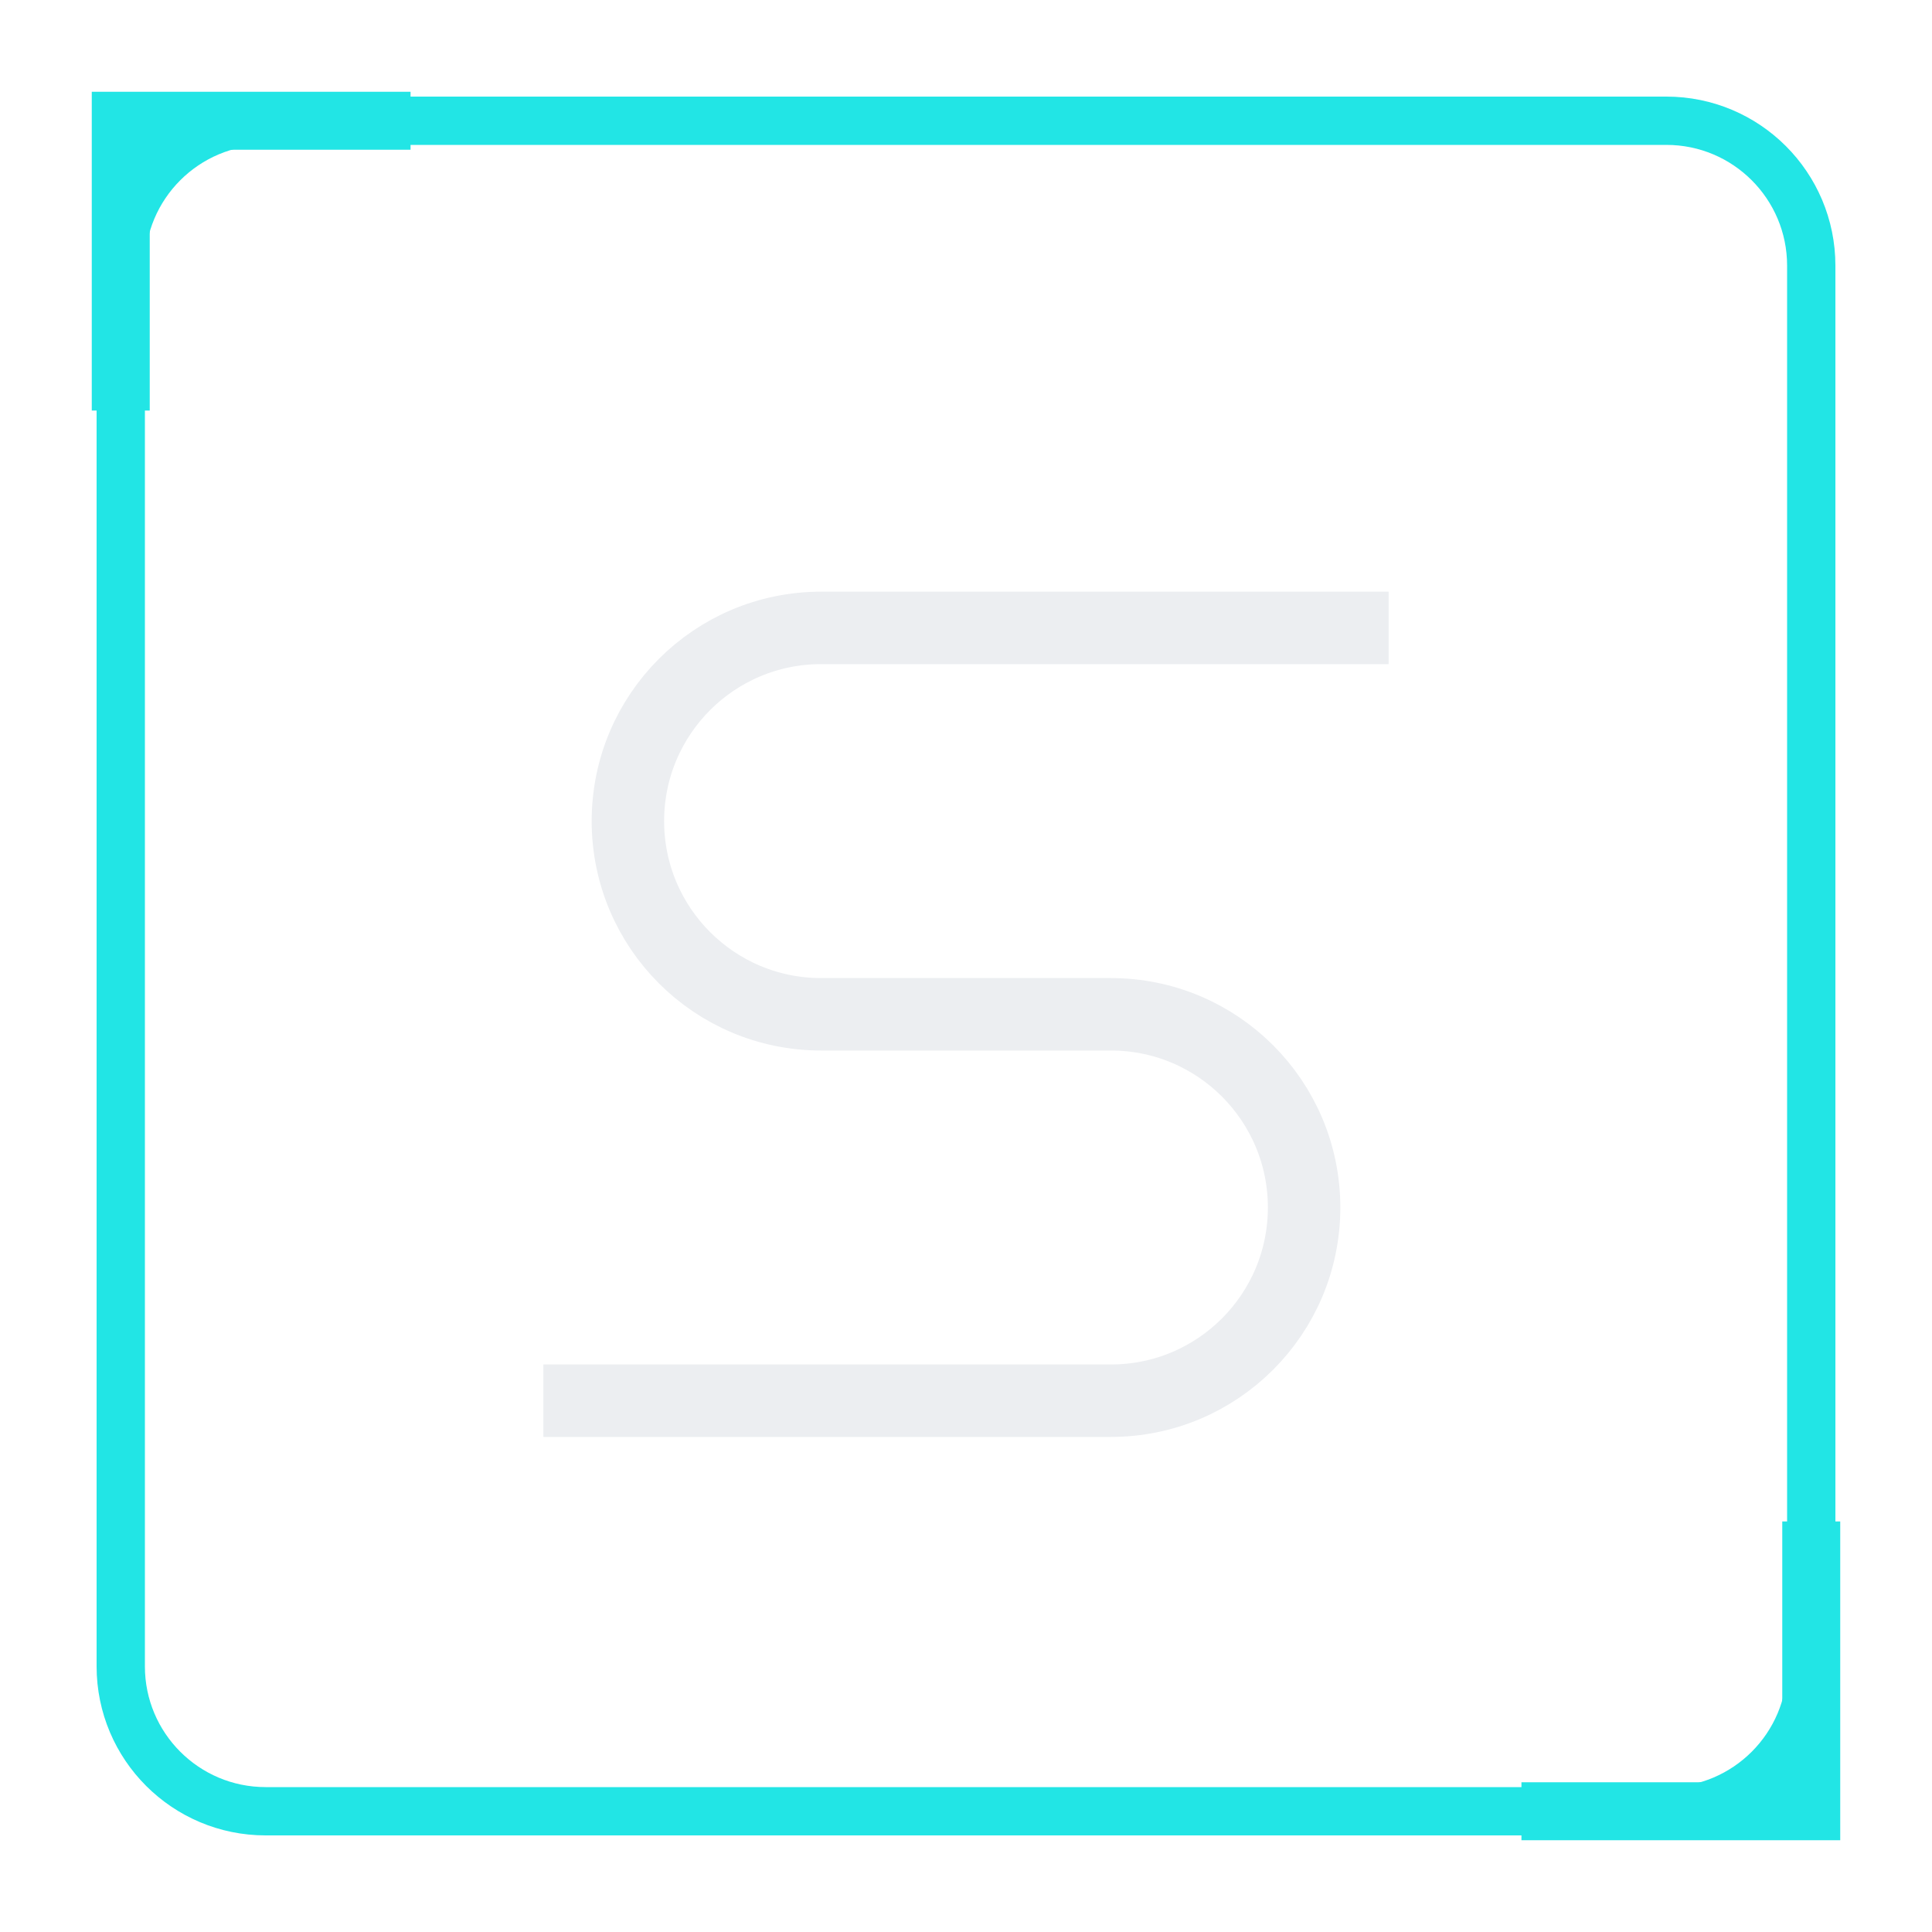
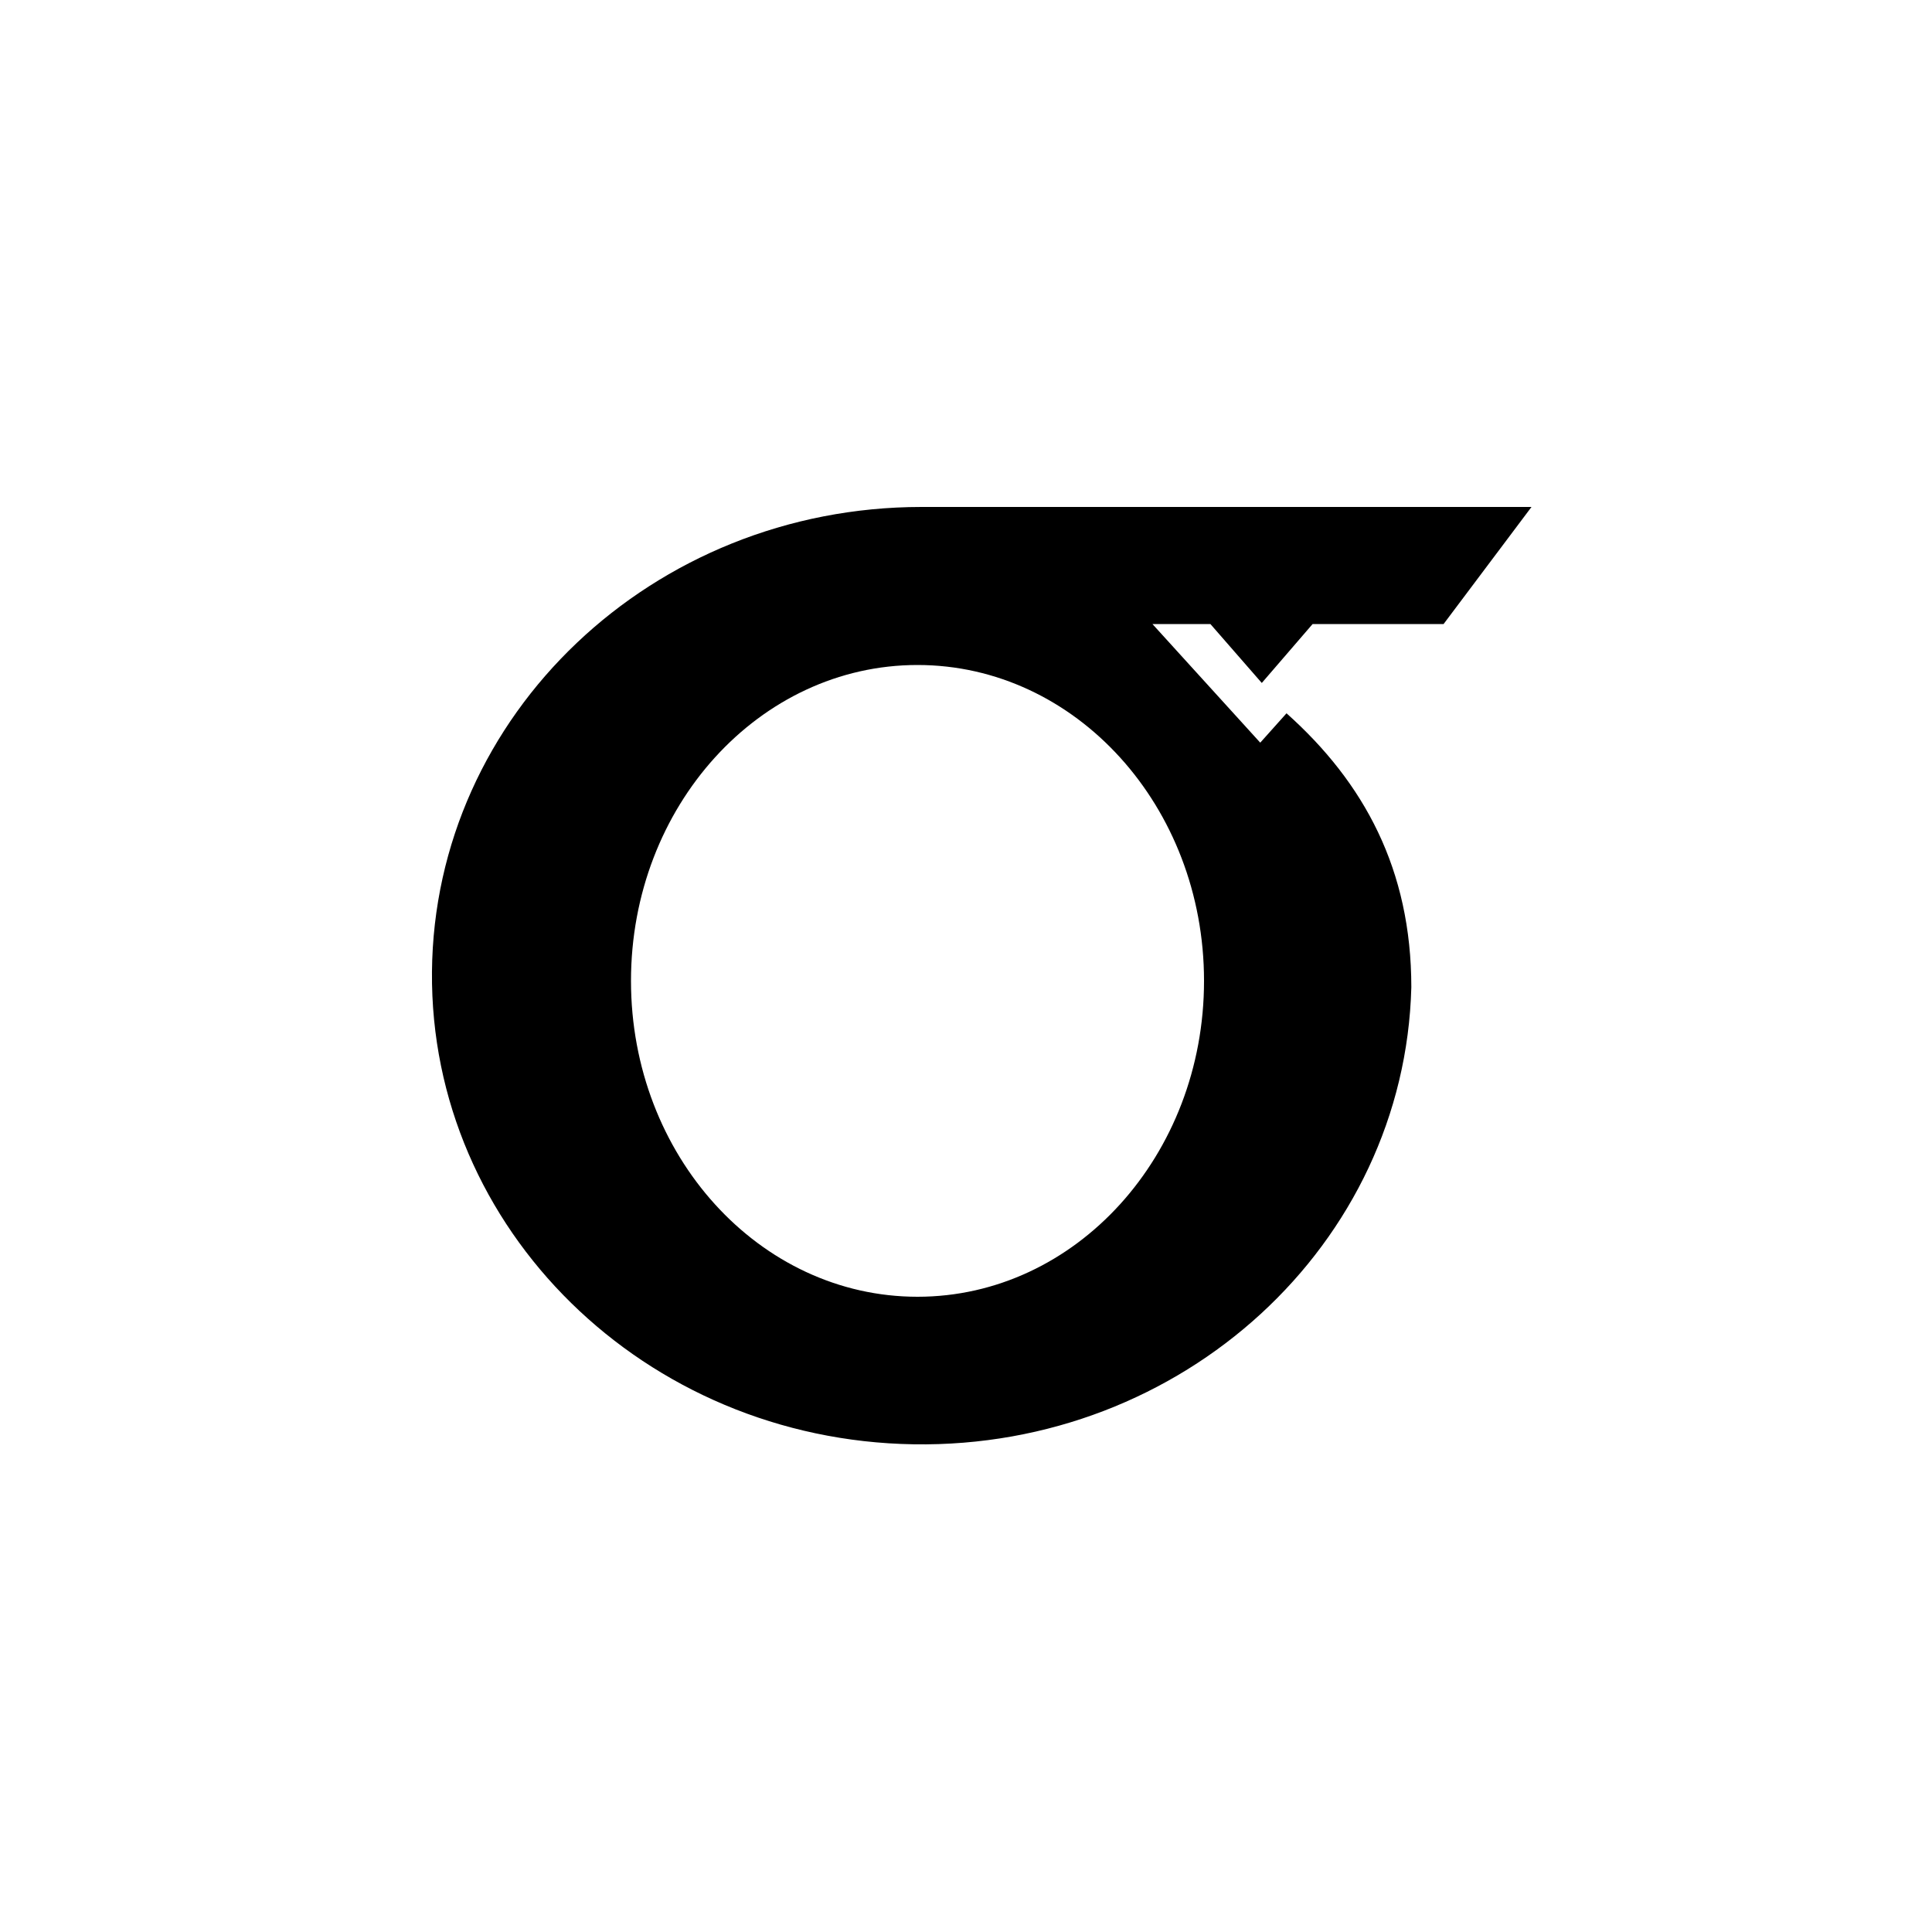
- <svg xmlns="http://www.w3.org/2000/svg" width="40" height="40" viewBox="0 0 40 40" fill="none">
-   <rect x="2.5" y="2.5" width="35" height="35" rx="3" stroke="#22E5E5" stroke-width="1" />
-   <path d="M28 13 H17 a4 4 0 0 0 0 8 h6 a4 4 0 0 1 0 8 H12" stroke="#ECEEF1" stroke-width="1.5" fill="none" stroke-linecap="square" />
-   <path d="M2.5 8.5 V2.5 H8.5" stroke="#22E5E5" stroke-width="1.2" fill="none" />
-   <path d="M37.5 31.5 V37.5 H31.5" stroke="#22E5E5" stroke-width="1.2" fill="none" />
+ <svg xmlns="http://www.w3.org/2000/svg" viewBox="0 0 1000 1000" preserveAspectRatio="xMidYMid meet" role="img" aria-label="Strategos" shape-rendering="geometricPrecision">
+   <path fill="currentColor" fill-rule="evenodd" d="M792.7 262.4L477 262.4A253.5 242.6 0 1 0 730.5 511C730.5 450 706 405 665.9 369.2L652.3 384.4L596.5 323L626.5 323L653.1 353.5L679.4 323L747.2 323ZM474.9 344.2A148.3 163.5 0 1 1 474.9 671.2A148.3 163.5 0 1 1 474.9 344.2Z" />
</svg>
